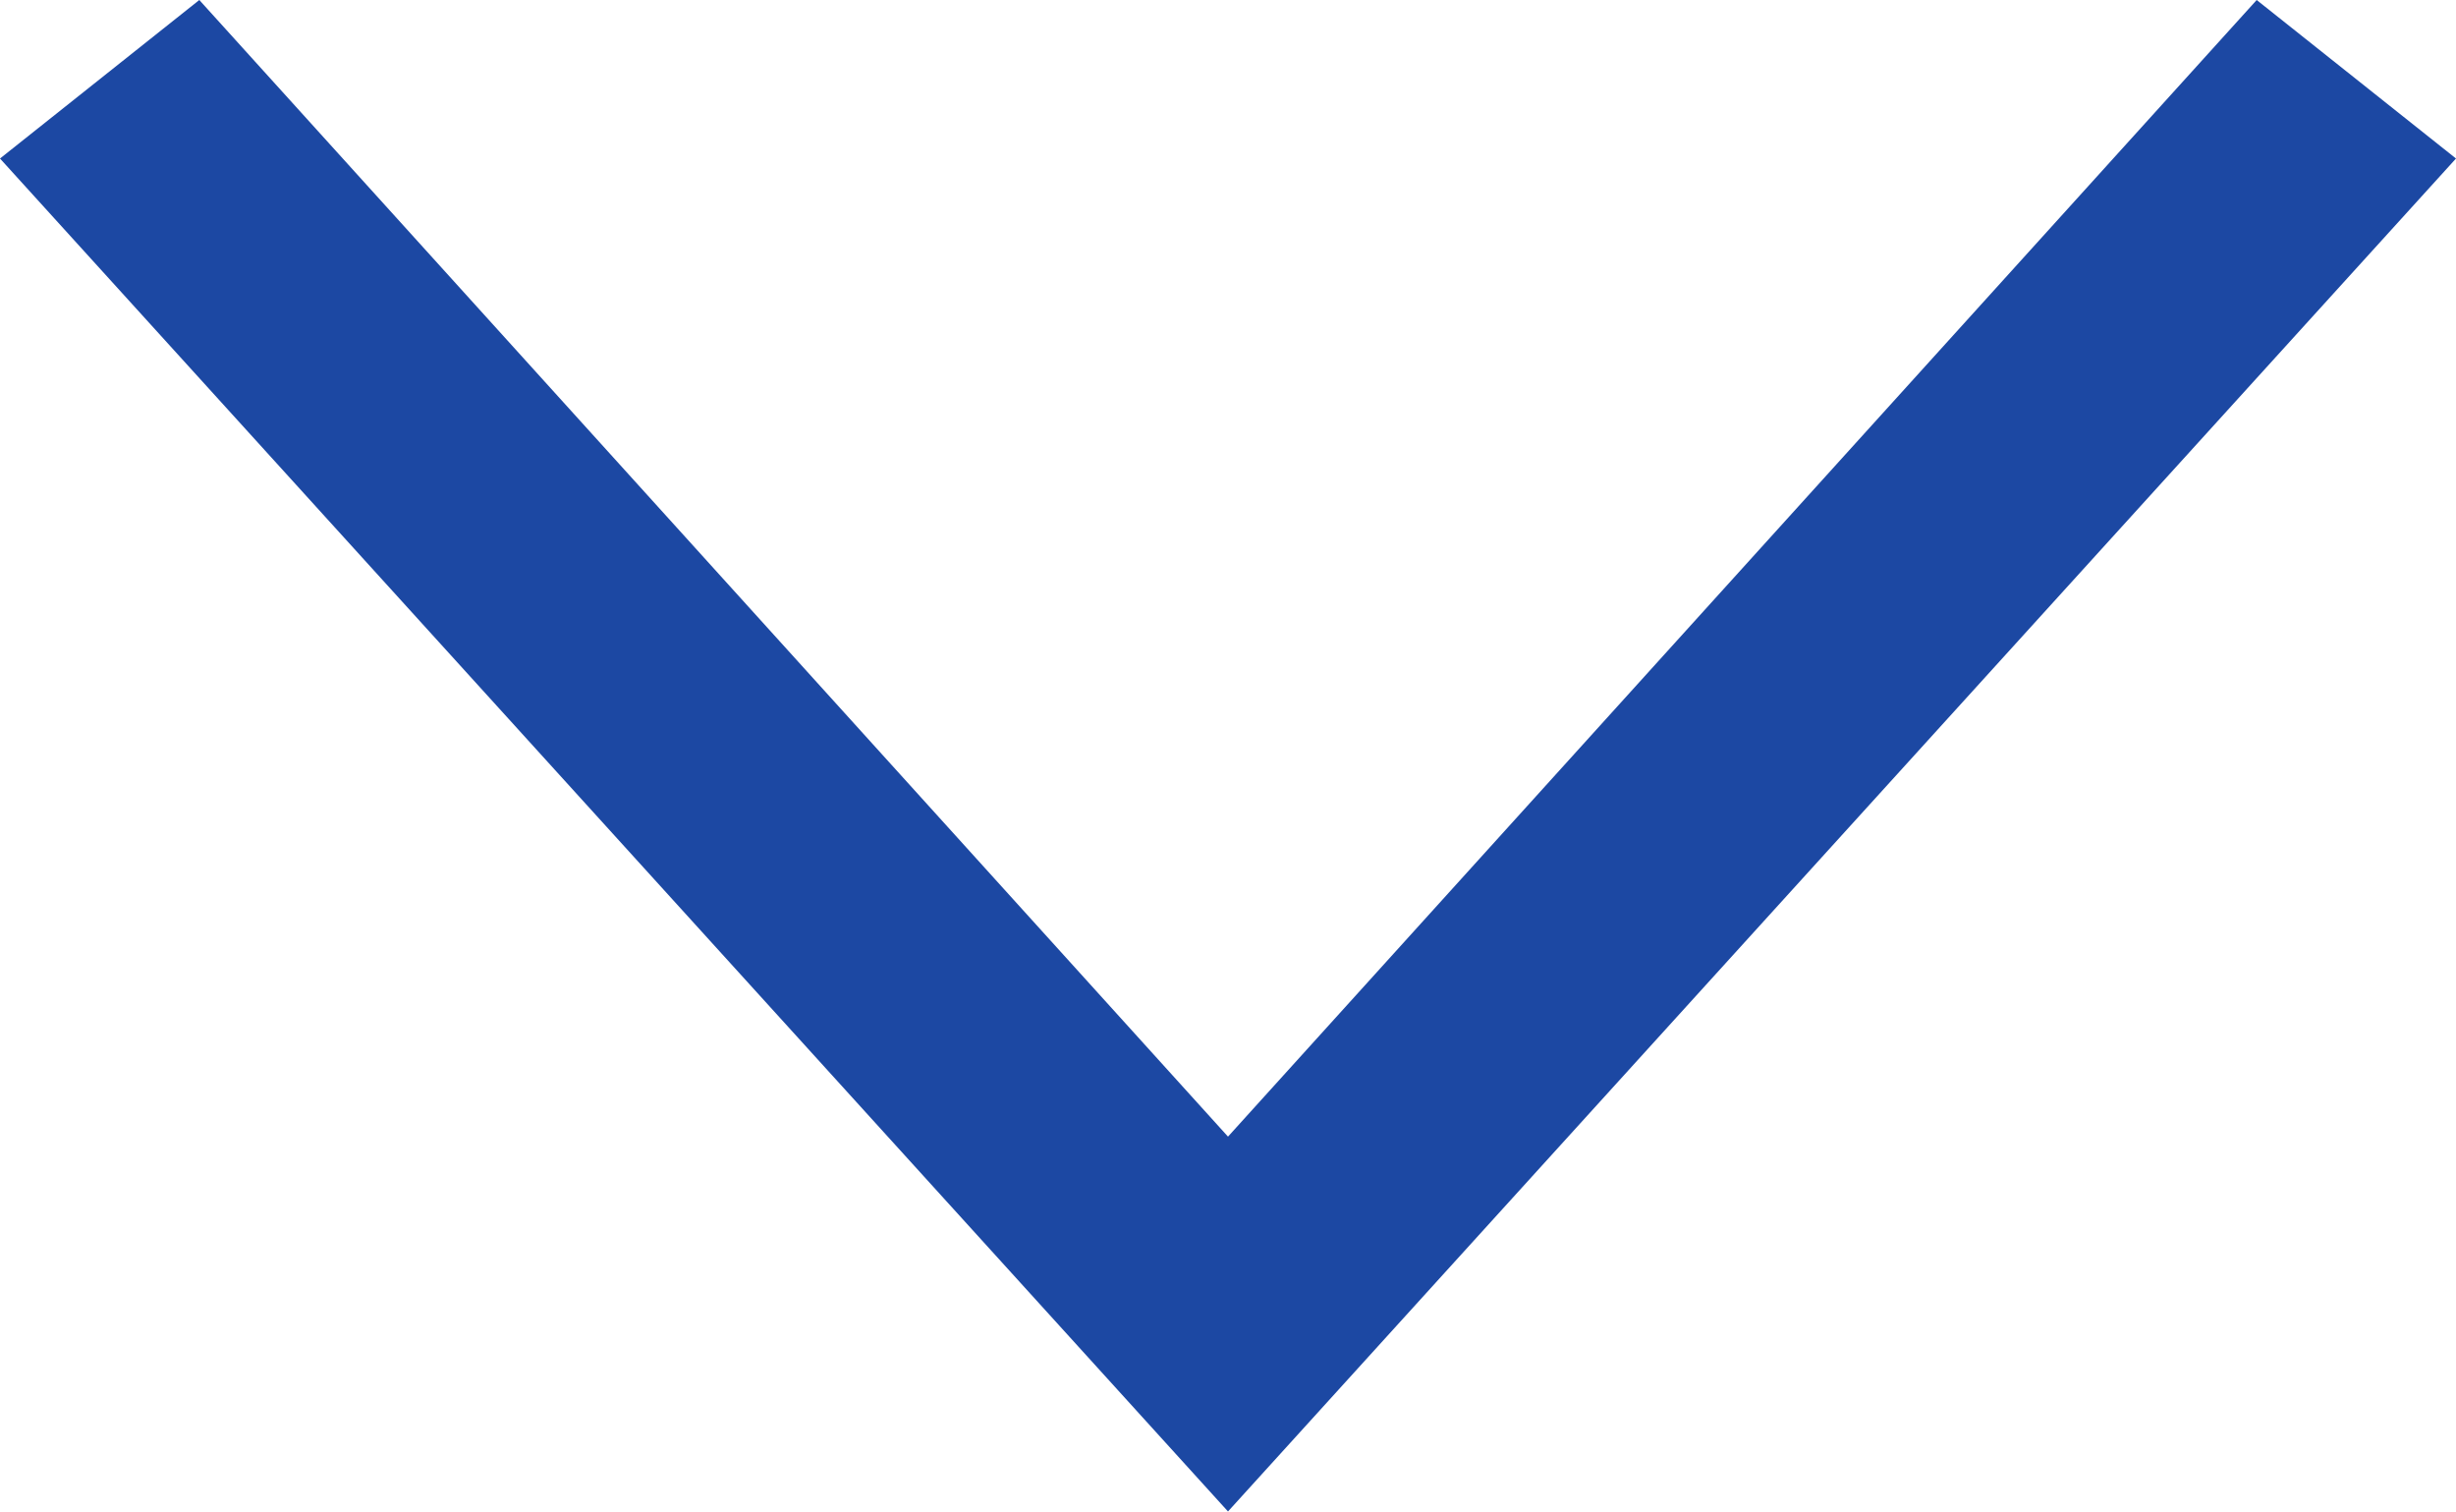
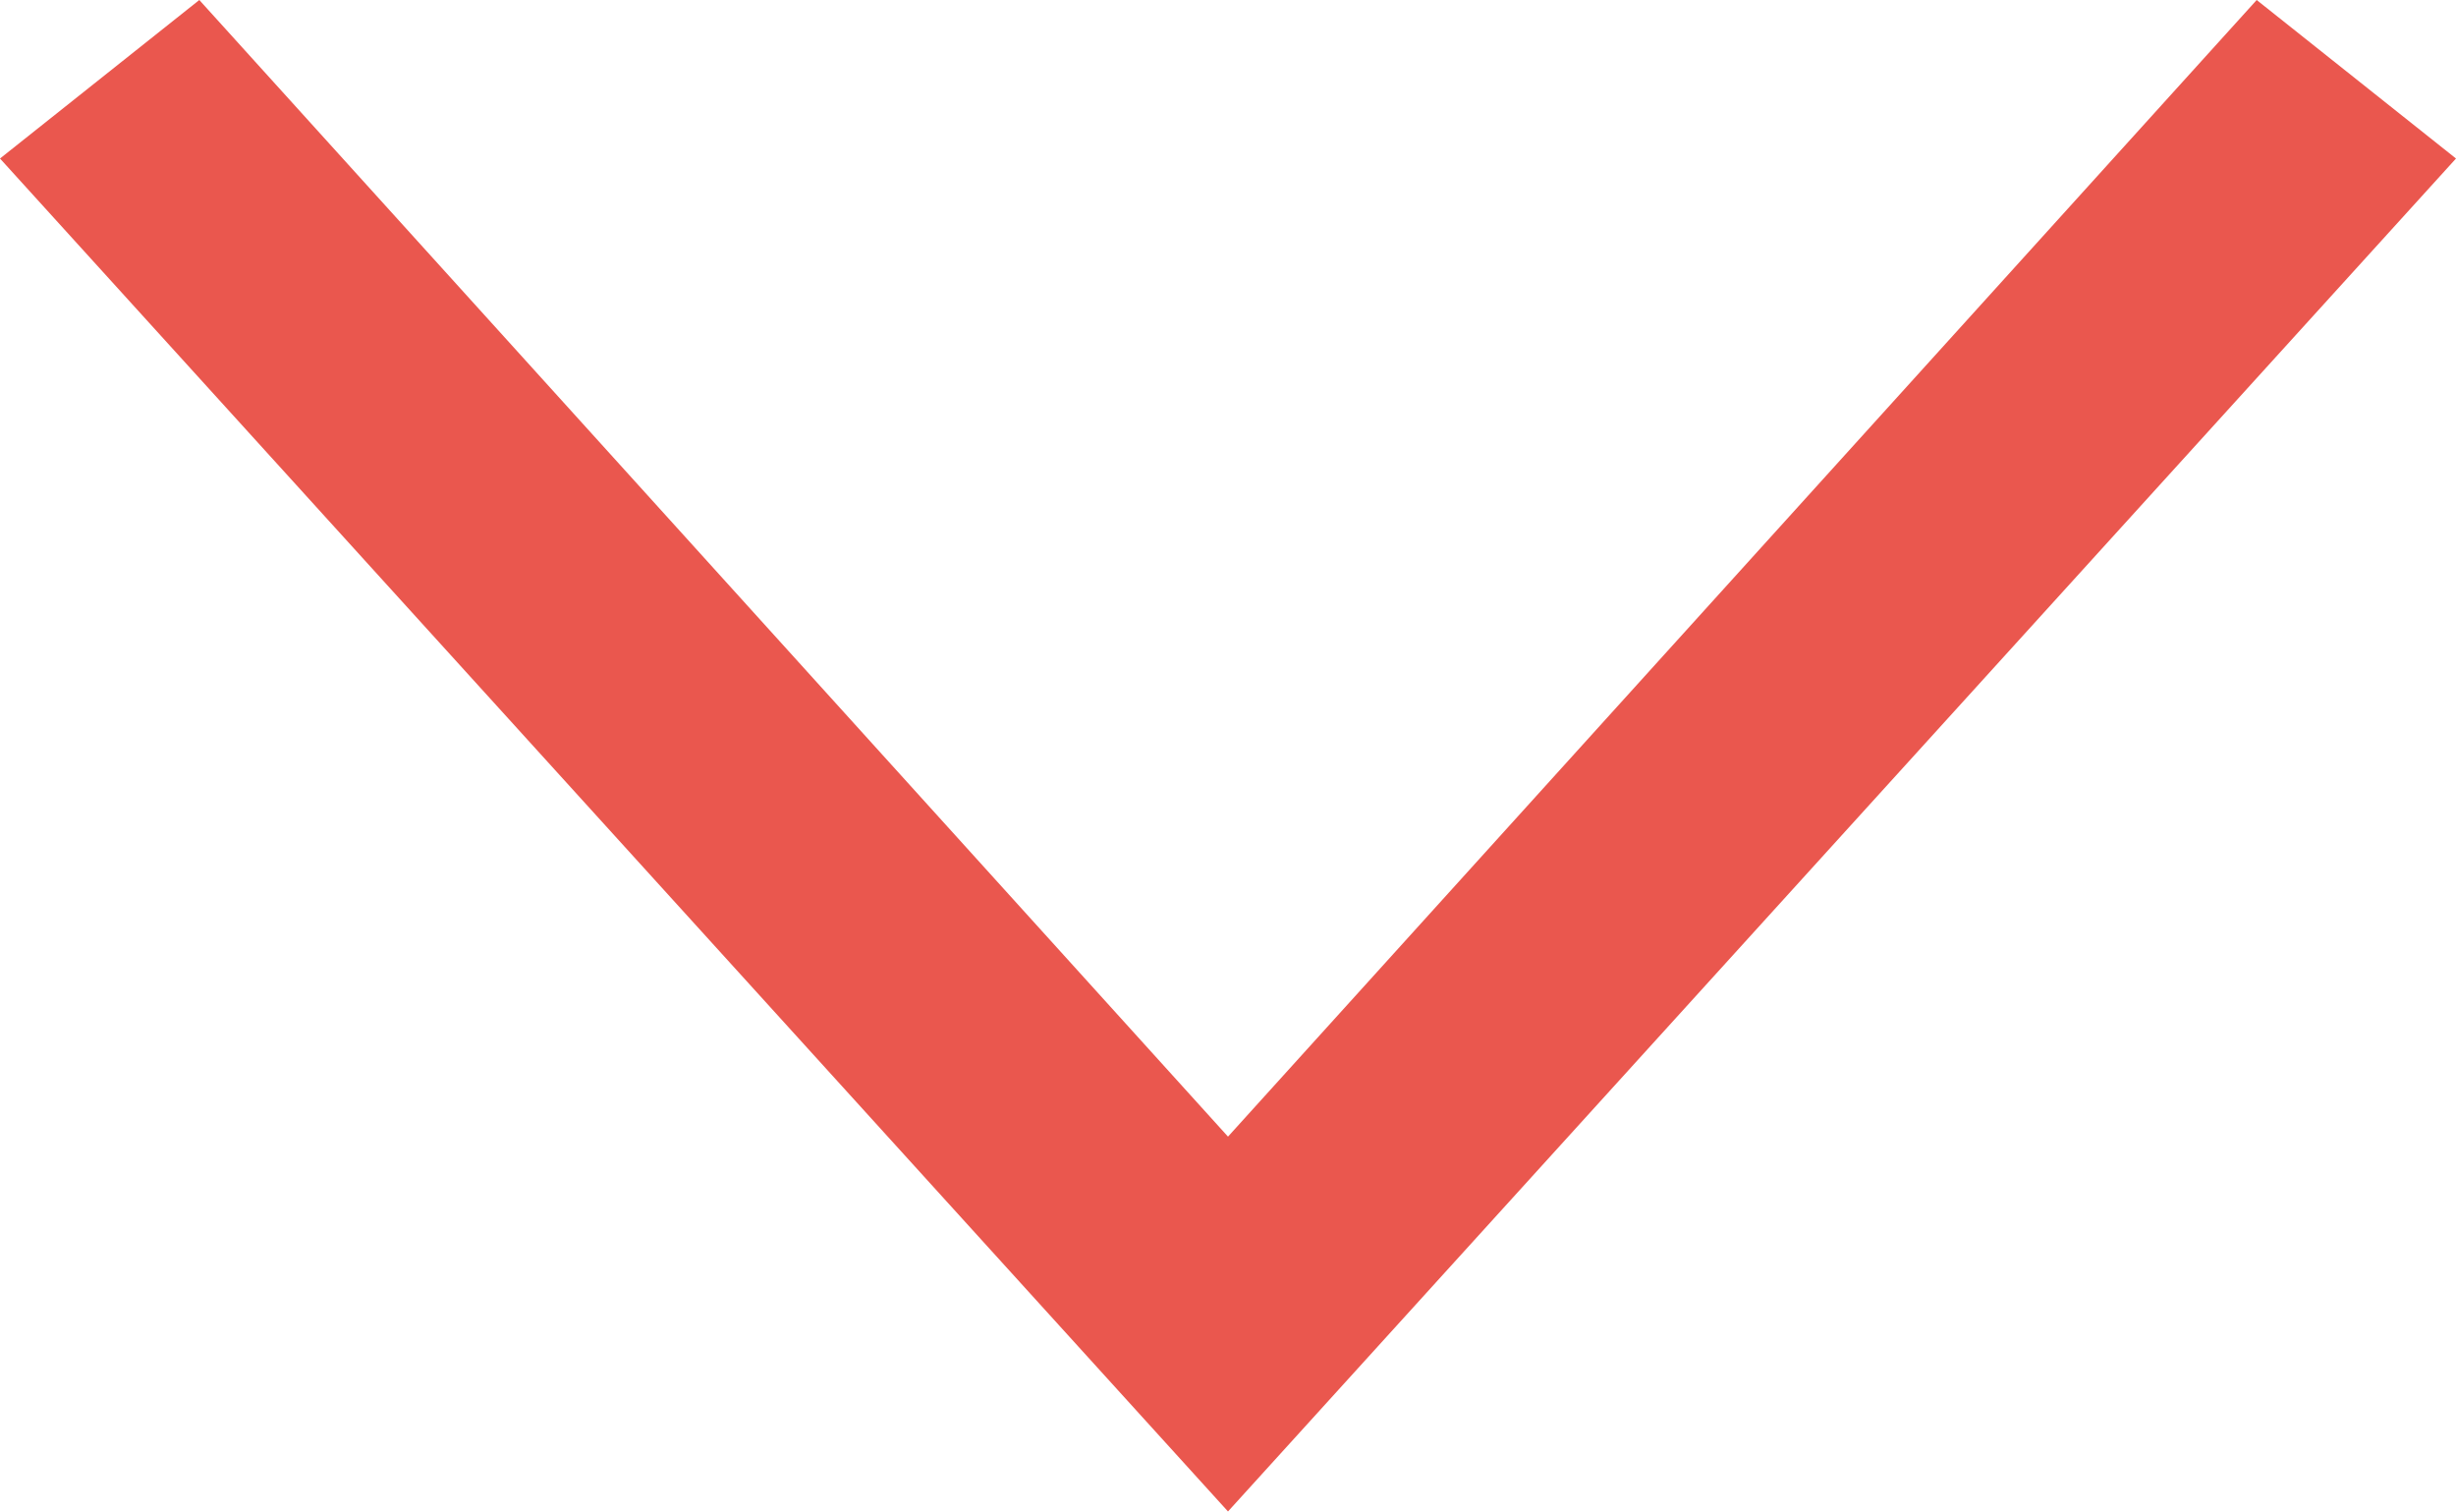
<svg xmlns="http://www.w3.org/2000/svg" width="13" height="8" viewBox="0 0 13 8" fill="none">
-   <path fill-rule="evenodd" clip-rule="evenodd" d="M6.5 6.016L11.945 8.61485e-07L13 0.839L6.5 8L-1.28129e-06 0.839L1.055 -9.06327e-08L6.5 6.016Z" fill="#1C48A3" />
+   <path fill-rule="evenodd" clip-rule="evenodd" d="M6.5 6.016L11.945 8.61485e-07L13 0.839L6.5 8L-1.28129e-06 0.839L1.055 -9.06327e-08L6.5 6.016Z" fill="#EA574E" />
</svg>
